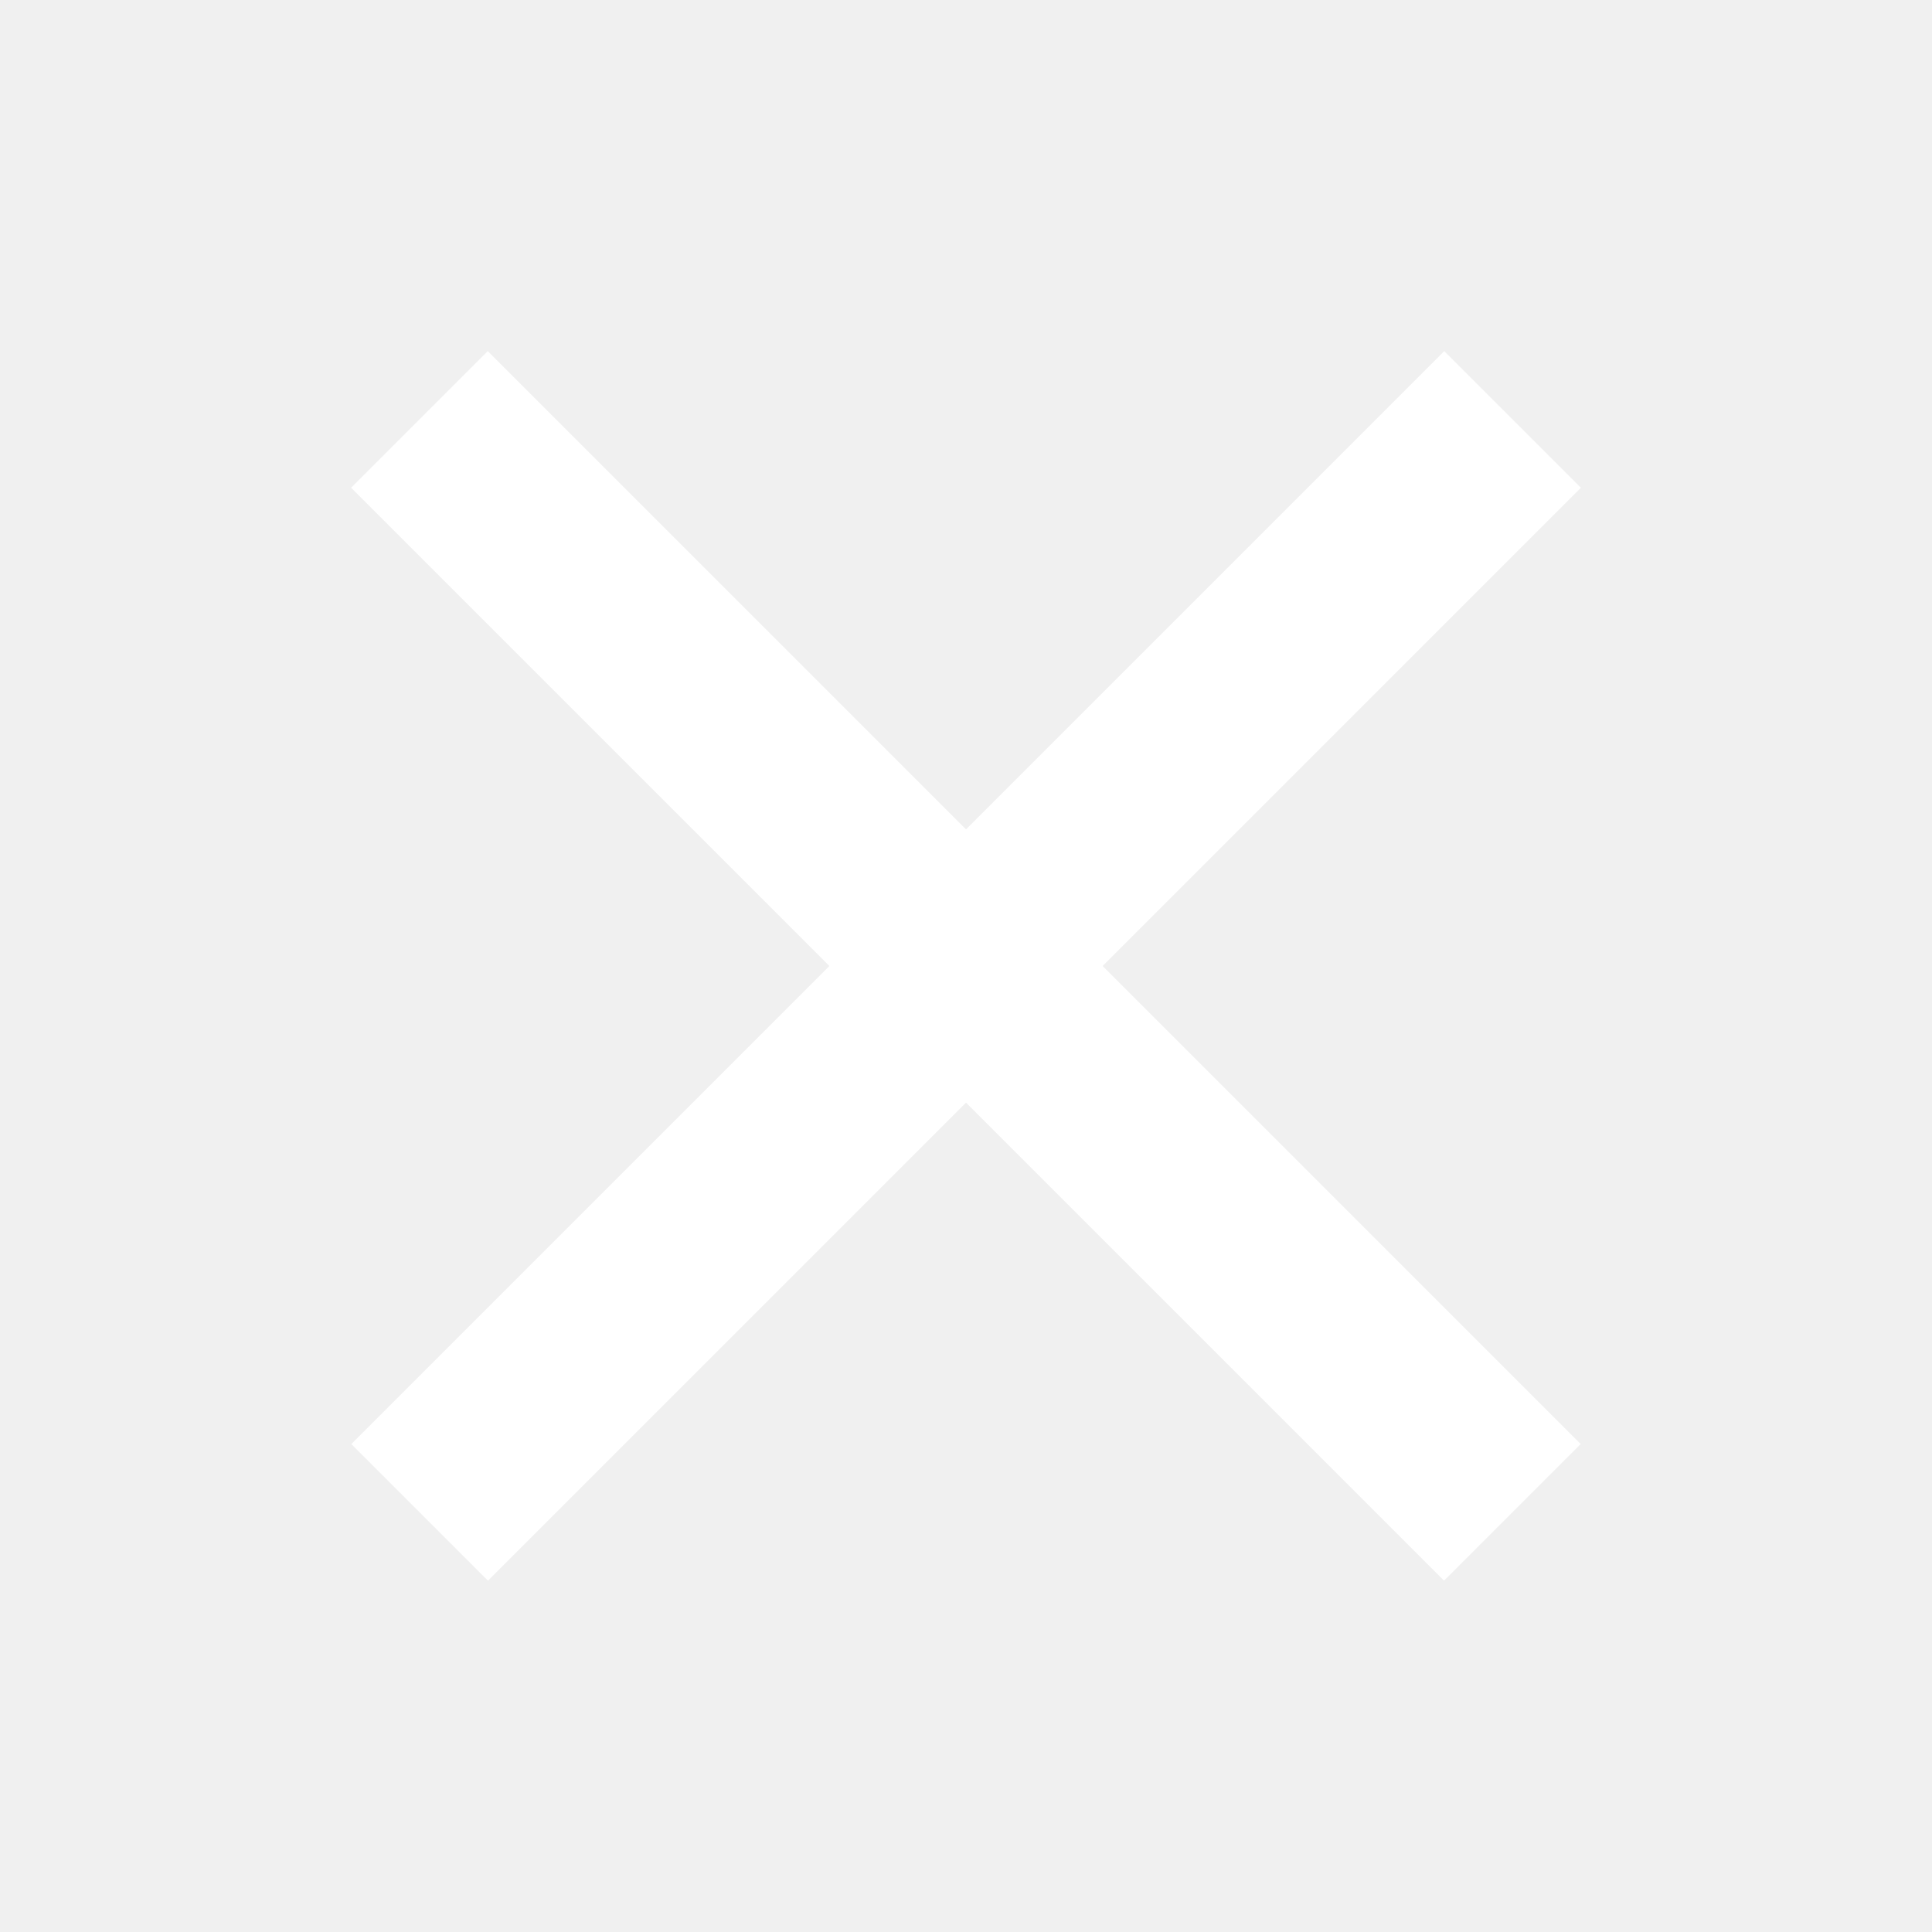
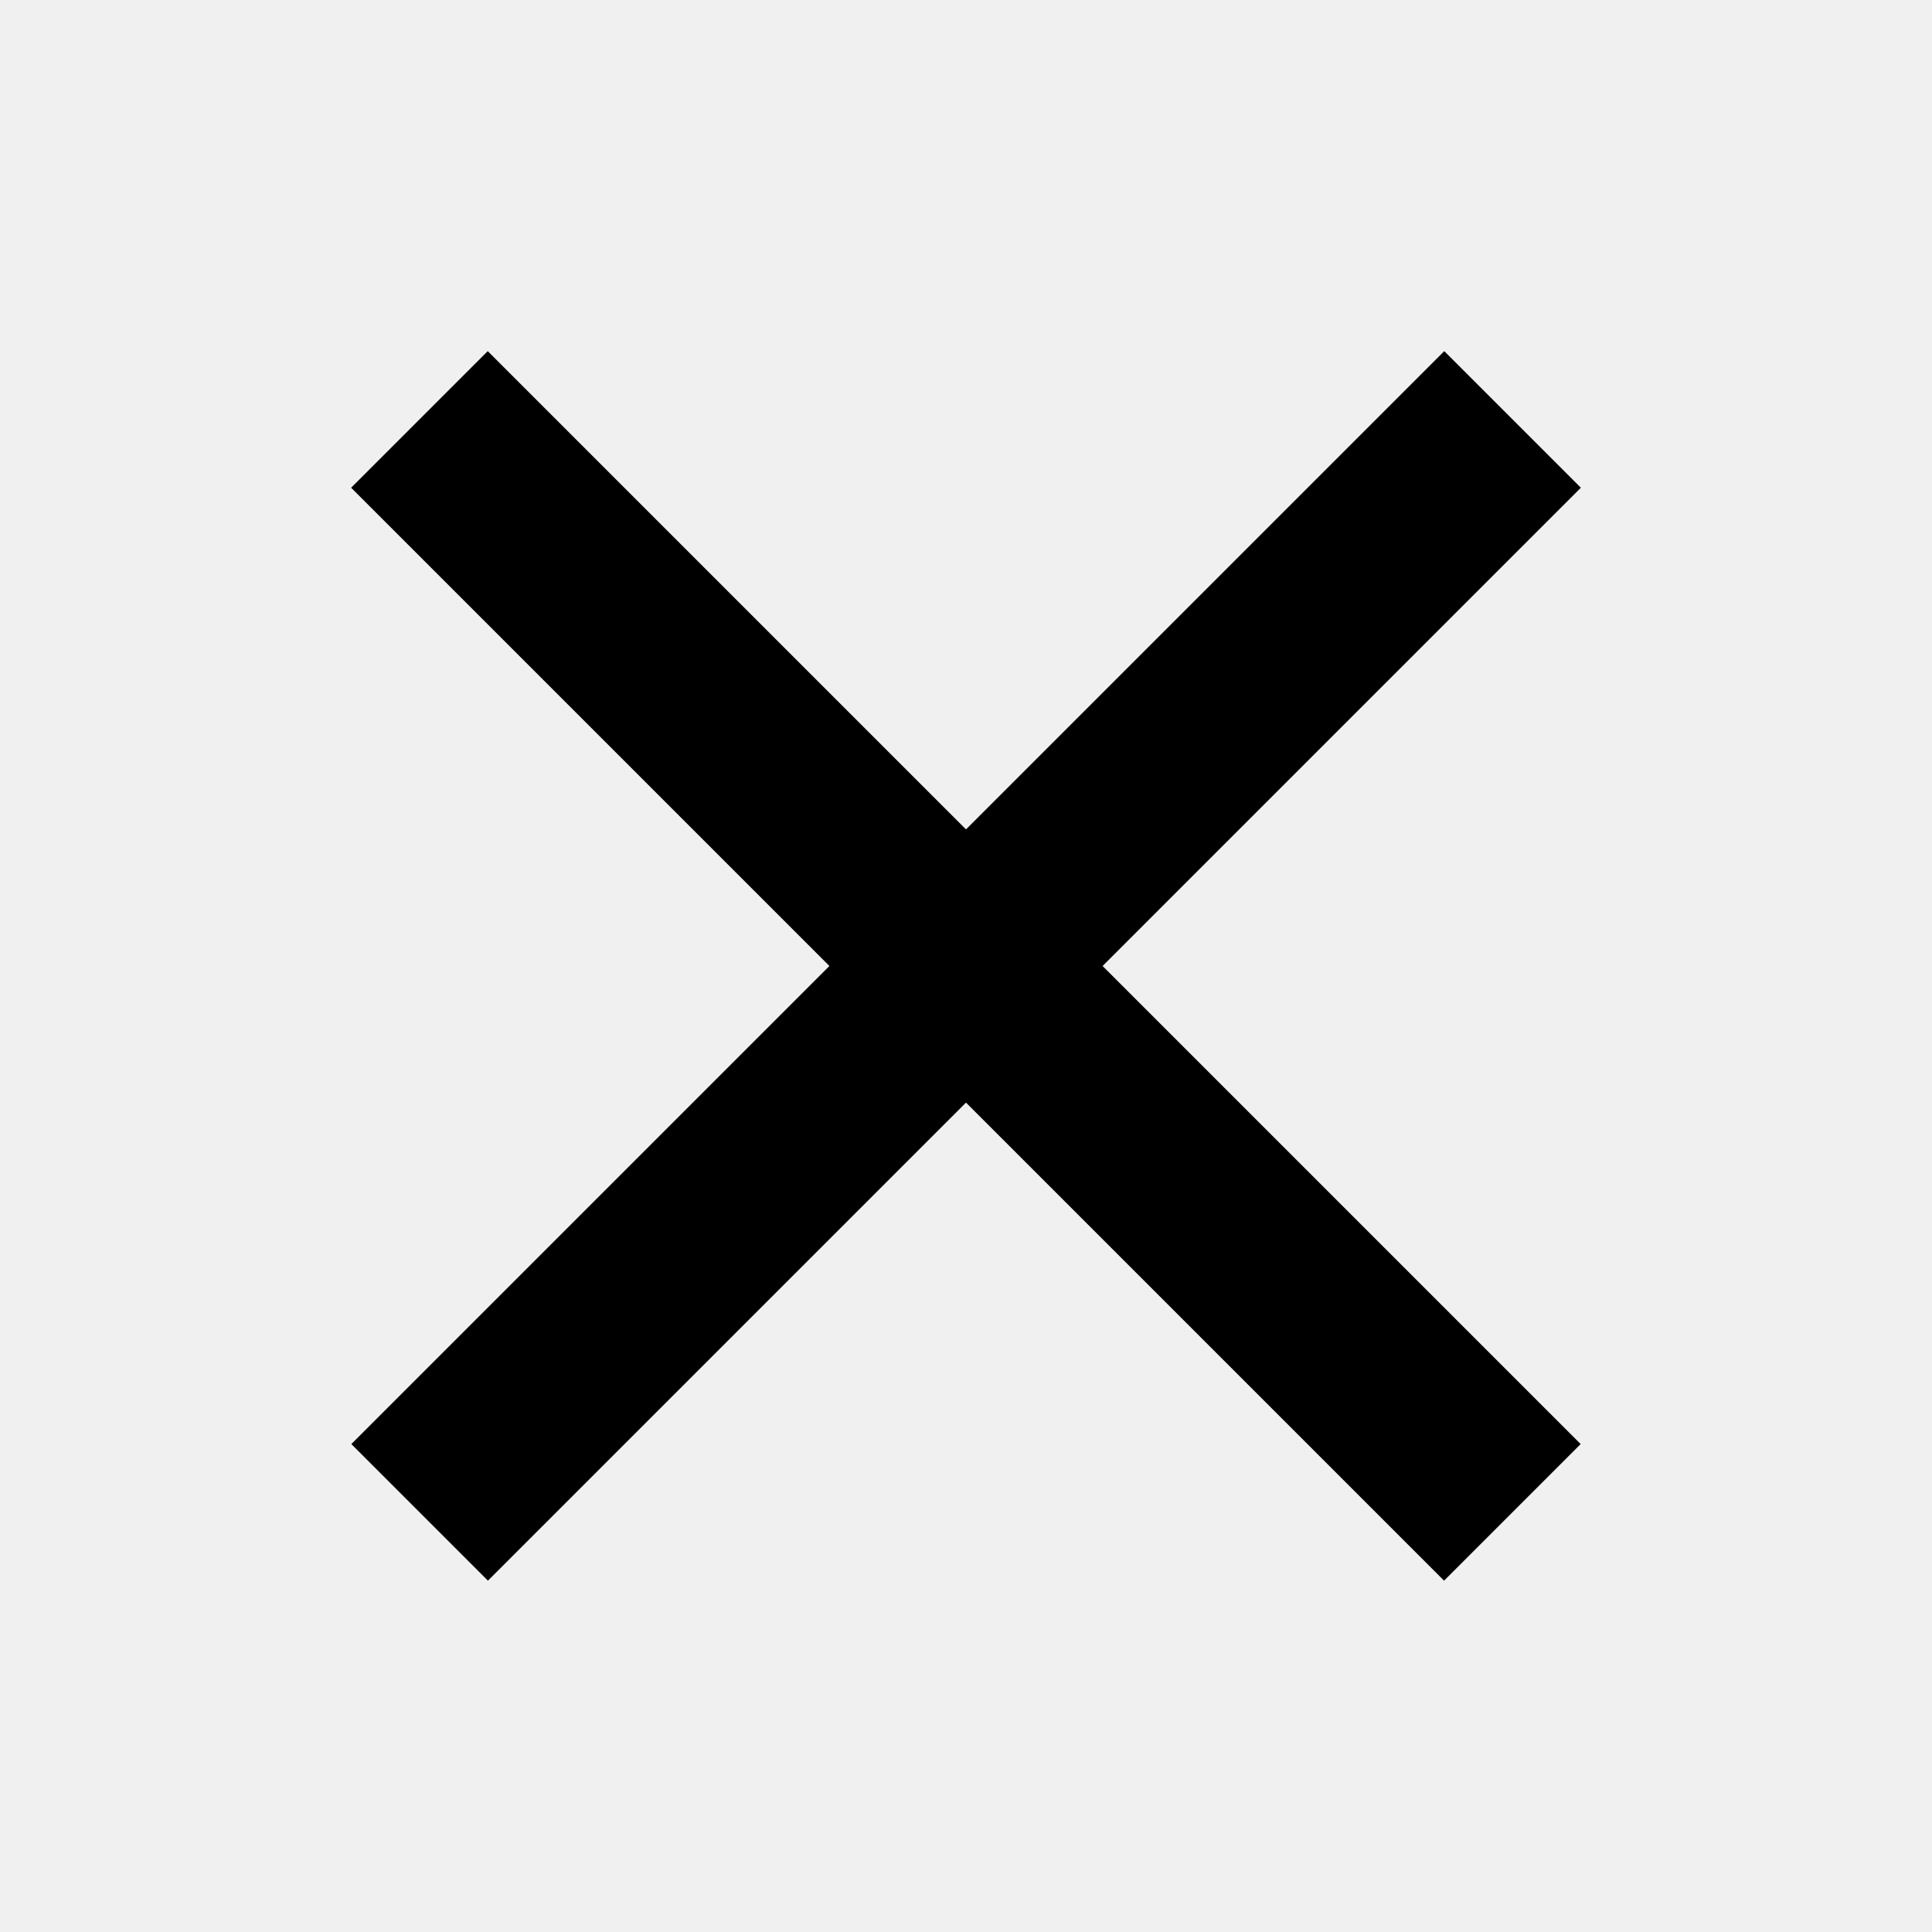
<svg xmlns="http://www.w3.org/2000/svg" width="10mm" height="10mm" version="1.1" viewBox="0 0 10 10">
-   <g stroke="#fff">
+   <g stroke="currentColor">
    <path d="m7.828 7.828-5.657-5.657" />
    <path d="m2.172 7.828 5.657-5.657" />
  </g>
</svg>
